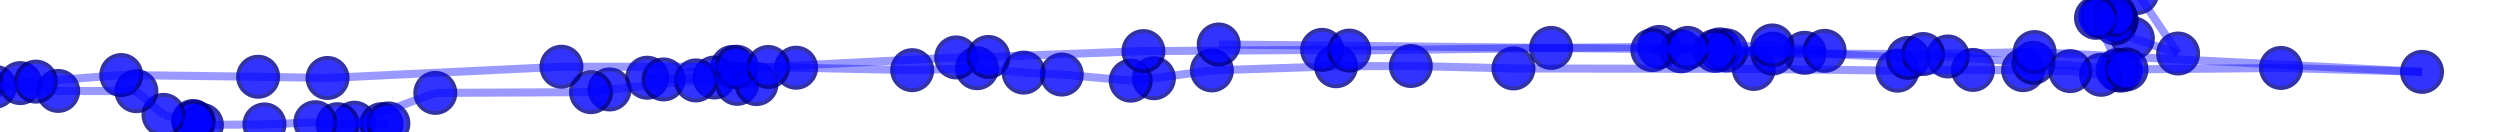
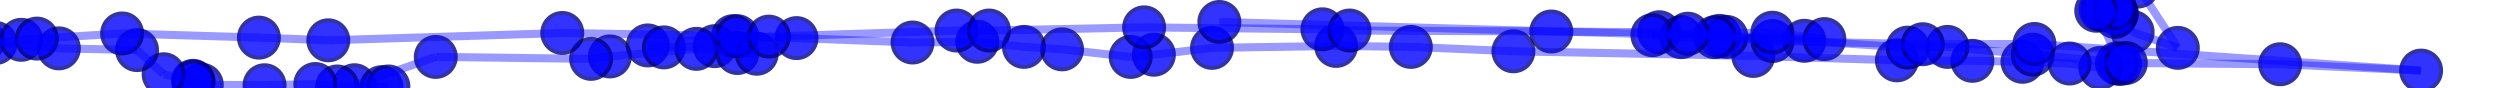
- <svg xmlns="http://www.w3.org/2000/svg" viewBox="-5.114 -0.268 10.228 0.537">
-   <circle cx="2.843" cy="-0.364" r="0.082" fill="blue" stroke="darkblue" stroke-width="0.016" opacity="0.8">
-     </circle>
-   <circle cx="3.287" cy="-0.378" r="0.082" fill="blue" stroke="darkblue" stroke-width="0.016" opacity="0.8">
-     </circle>
-   <circle cx="3.503" cy="-0.325" r="0.082" fill="blue" stroke="darkblue" stroke-width="0.016" opacity="0.8">
-     </circle>
-   <circle cx="3.630" cy="-0.297" r="0.082" fill="blue" stroke="darkblue" stroke-width="0.016" opacity="0.8">
-     </circle>
-   <circle cx="3.797" cy="-0.049" r="0.082" fill="blue" stroke="darkblue" stroke-width="0.016" opacity="0.8">
-     </circle>
-   <circle cx="3.612" cy="-0.111" r="0.082" fill="blue" stroke="darkblue" stroke-width="0.016" opacity="0.8">
-     </circle>
-   <circle cx="3.479" cy="-0.200" r="0.082" fill="blue" stroke="darkblue" stroke-width="0.016" opacity="0.8">
-     </circle>
-   <circle cx="3.488" cy="-0.201" r="0.082" fill="blue" stroke="darkblue" stroke-width="0.016" opacity="0.8">
-     </circle>
-   <circle cx="3.542" cy="-0.189" r="0.082" fill="blue" stroke="darkblue" stroke-width="0.016" opacity="0.8">
-     </circle>
-   <circle cx="3.546" cy="-0.185" r="0.082" fill="blue" stroke="darkblue" stroke-width="0.016" opacity="0.8">
-     </circle>
-   <circle cx="3.539" cy="-0.172" r="0.082" fill="blue" stroke="darkblue" stroke-width="0.016" opacity="0.8">
-     </circle>
-   <circle cx="3.538" cy="-0.206" r="0.082" fill="blue" stroke="darkblue" stroke-width="0.016" opacity="0.8">
-     </circle>
-   <circle cx="3.461" cy="-0.195" r="0.082" fill="blue" stroke="darkblue" stroke-width="0.016" opacity="0.8">
-     </circle>
-   <circle cx="3.563" cy="0.021" r="0.082" fill="blue" stroke="darkblue" stroke-width="0.016" opacity="0.8">
-     </circle>
-   <circle cx="3.550" cy="0.018" r="0.082" fill="blue" stroke="darkblue" stroke-width="0.016" opacity="0.8">
-     </circle>
-   <circle cx="3.482" cy="0.038" r="0.082" fill="blue" stroke="darkblue" stroke-width="0.016" opacity="0.8">
-     </circle>
-   <circle cx="3.356" cy="0.023" r="0.082" fill="blue" stroke="darkblue" stroke-width="0.016" opacity="0.8">
-     </circle>
-   <circle cx="3.163" cy="0.019" r="0.082" fill="blue" stroke="darkblue" stroke-width="0.016" opacity="0.8">
-     </circle>
-   <circle cx="2.958" cy="0.018" r="0.082" fill="blue" stroke="darkblue" stroke-width="0.016" opacity="0.8">
-     </circle>
-   <circle cx="2.649" cy="0.021" r="0.082" fill="blue" stroke="darkblue" stroke-width="0.016" opacity="0.8">
-     </circle>
-   <circle cx="2.061" cy="0.014" r="0.082" fill="blue" stroke="darkblue" stroke-width="0.016" opacity="0.8">
-     </circle>
-   <circle cx="1.078" cy="0.012" r="0.082" fill="blue" stroke="darkblue" stroke-width="0.016" opacity="0.8">
-     </circle>
-   <circle cx="0.658" cy="0.002" r="0.082" fill="blue" stroke="darkblue" stroke-width="0.016" opacity="0.8">
-     </circle>
-   <circle cx="0.352" cy="0.003" r="0.082" fill="blue" stroke="darkblue" stroke-width="0.016" opacity="0.8">
-     </circle>
-   <circle cx="-0.156" cy="0.020" r="0.082" fill="blue" stroke="darkblue" stroke-width="0.016" opacity="0.8">
-     </circle>
-   <circle cx="-0.393" cy="0.052" r="0.082" fill="blue" stroke="darkblue" stroke-width="0.016" opacity="0.8">
-     </circle>
-   <circle cx="-0.488" cy="0.062" r="0.082" fill="blue" stroke="darkblue" stroke-width="0.016" opacity="0.8">
-     </circle>
-   <circle cx="-0.770" cy="0.037" r="0.082" fill="blue" stroke="darkblue" stroke-width="0.016" opacity="0.8">
-     </circle>
-   <circle cx="-0.926" cy="0.029" r="0.082" fill="blue" stroke="darkblue" stroke-width="0.016" opacity="0.8">
-     </circle>
-   <circle cx="-1.117" cy="0.011" r="0.082" fill="blue" stroke="darkblue" stroke-width="0.016" opacity="0.8">
-     </circle>
-   <circle cx="-1.382" cy="0.019" r="0.082" fill="blue" stroke="darkblue" stroke-width="0.016" opacity="0.8">
-     </circle>
-   <circle cx="-1.857" cy="0.009" r="0.082" fill="blue" stroke="darkblue" stroke-width="0.016" opacity="0.8">
-     </circle>
-   <circle cx="-2.118" cy="0.006" r="0.082" fill="blue" stroke="darkblue" stroke-width="0.016" opacity="0.8">
-     </circle>
-   <circle cx="-2.466" cy="0.050" r="0.082" fill="blue" stroke="darkblue" stroke-width="0.016" opacity="0.8">
-     </circle>
-   <circle cx="-2.399" cy="0.057" r="0.082" fill="blue" stroke="darkblue" stroke-width="0.016" opacity="0.8">
-     </circle>
-   <circle cx="-2.191" cy="0.049" r="0.082" fill="blue" stroke="darkblue" stroke-width="0.016" opacity="0.8">
-     </circle>
-   <circle cx="-2.098" cy="0.075" r="0.082" fill="blue" stroke="darkblue" stroke-width="0.016" opacity="0.8">
-     </circle>
-   <circle cx="-2.019" cy="0.076" r="0.082" fill="blue" stroke="darkblue" stroke-width="0.016" opacity="0.8">
-     </circle>
-   <circle cx="-2.267" cy="0.061" r="0.082" fill="blue" stroke="darkblue" stroke-width="0.016" opacity="0.8">
-     </circle>
-   <circle cx="-2.620" cy="0.098" r="0.082" fill="blue" stroke="darkblue" stroke-width="0.016" opacity="0.8">
-     </circle>
-   <circle cx="-2.696" cy="0.109" r="0.082" fill="blue" stroke="darkblue" stroke-width="0.016" opacity="0.8">
-     </circle>
-   <circle cx="-3.333" cy="0.112" r="0.082" fill="blue" stroke="darkblue" stroke-width="0.016" opacity="0.8">
-     </circle>
-   <circle cx="-3.664" cy="0.234" r="0.082" fill="blue" stroke="darkblue" stroke-width="0.016" opacity="0.8">
-     </circle>
-   <circle cx="-3.553" cy="0.240" r="0.082" fill="blue" stroke="darkblue" stroke-width="0.016" opacity="0.8">
-     </circle>
-   <circle cx="-3.525" cy="0.237" r="0.082" fill="blue" stroke="darkblue" stroke-width="0.016" opacity="0.8">
-     </circle>
-   <circle cx="-3.733" cy="0.240" r="0.082" fill="blue" stroke="darkblue" stroke-width="0.016" opacity="0.8">
-     </circle>
-   <circle cx="-3.824" cy="0.232" r="0.082" fill="blue" stroke="darkblue" stroke-width="0.016" opacity="0.8">
-     </circle>
-   <circle cx="-4.032" cy="0.241" r="0.082" fill="blue" stroke="darkblue" stroke-width="0.016" opacity="0.8">
-     </circle>
-   <circle cx="-4.288" cy="0.243" r="0.082" fill="blue" stroke="darkblue" stroke-width="0.016" opacity="0.8">
-     </circle>
-   <circle cx="-4.324" cy="0.227" r="0.082" fill="blue" stroke="darkblue" stroke-width="0.016" opacity="0.8">
-     </circle>
-   <circle cx="-4.321" cy="0.231" r="0.082" fill="blue" stroke="darkblue" stroke-width="0.016" opacity="0.8">
-     </circle>
-   <circle cx="-4.445" cy="0.202" r="0.082" fill="blue" stroke="darkblue" stroke-width="0.016" opacity="0.8">
-     </circle>
-   <circle cx="-4.556" cy="0.105" r="0.082" fill="blue" stroke="darkblue" stroke-width="0.016" opacity="0.8">
-     </circle>
-   <circle cx="-4.876" cy="0.104" r="0.082" fill="blue" stroke="darkblue" stroke-width="0.016" opacity="0.8">
-     </circle>
-   <circle cx="-5.186" cy="0.078" r="0.082" fill="blue" stroke="darkblue" stroke-width="0.016" opacity="0.8">
-     </circle>
-   <circle cx="-5.135" cy="0.087" r="0.082" fill="blue" stroke="darkblue" stroke-width="0.016" opacity="0.8">
-     </circle>
-   <circle cx="-5.031" cy="0.072" r="0.082" fill="blue" stroke="darkblue" stroke-width="0.016" opacity="0.8">
-     </circle>
-   <circle cx="-4.967" cy="0.066" r="0.082" fill="blue" stroke="darkblue" stroke-width="0.016" opacity="0.8">
-     </circle>
-   <circle cx="-4.618" cy="0.039" r="0.082" fill="blue" stroke="darkblue" stroke-width="0.016" opacity="0.8">
-     </circle>
-   <circle cx="-4.058" cy="0.046" r="0.082" fill="blue" stroke="darkblue" stroke-width="0.016" opacity="0.8">
-     </circle>
-   <circle cx="-3.774" cy="0.051" r="0.082" fill="blue" stroke="darkblue" stroke-width="0.016" opacity="0.8">
-     </circle>
-   <circle cx="-2.817" cy="0.005" r="0.082" fill="blue" stroke="darkblue" stroke-width="0.016" opacity="0.8">
-     </circle>
-   <circle cx="-2.100" cy="0.005" r="0.082" fill="blue" stroke="darkblue" stroke-width="0.016" opacity="0.8">
-     </circle>
-   <circle cx="-1.971" cy="0.006" r="0.082" fill="blue" stroke="darkblue" stroke-width="0.016" opacity="0.8">
-     </circle>
-   <circle cx="-1.202" cy="-0.033" r="0.082" fill="blue" stroke="darkblue" stroke-width="0.016" opacity="0.8">
-     </circle>
-   <circle cx="-1.070" cy="-0.035" r="0.082" fill="blue" stroke="darkblue" stroke-width="0.016" opacity="0.8">
-     </circle>
-   <circle cx="-0.436" cy="-0.059" r="0.082" fill="blue" stroke="darkblue" stroke-width="0.016" opacity="0.8">
-     </circle>
-   <circle cx="0.295" cy="-0.064" r="0.082" fill="blue" stroke="darkblue" stroke-width="0.016" opacity="0.8">
-     </circle>
-   <circle cx="0.406" cy="-0.061" r="0.082" fill="blue" stroke="darkblue" stroke-width="0.016" opacity="0.8">
-     </circle>
-   <circle cx="1.232" cy="-0.072" r="0.082" fill="blue" stroke="darkblue" stroke-width="0.016" opacity="0.8">
-     </circle>
-   <circle cx="1.674" cy="-0.076" r="0.082" fill="blue" stroke="darkblue" stroke-width="0.016" opacity="0.8">
-     </circle>
-   <circle cx="1.922" cy="-0.066" r="0.082" fill="blue" stroke="darkblue" stroke-width="0.016" opacity="0.8">
-     </circle>
-   <circle cx="1.949" cy="-0.062" r="0.082" fill="blue" stroke="darkblue" stroke-width="0.016" opacity="0.8">
-     </circle>
-   <circle cx="2.269" cy="-0.052" r="0.082" fill="blue" stroke="darkblue" stroke-width="0.016" opacity="0.8">
-     </circle>
-   <circle cx="2.692" cy="-0.031" r="0.082" fill="blue" stroke="darkblue" stroke-width="0.016" opacity="0.8">
-     </circle>
-   <circle cx="2.855" cy="-0.037" r="0.082" fill="blue" stroke="darkblue" stroke-width="0.016" opacity="0.8">
-     </circle>
-   <circle cx="3.205" cy="-0.011" r="0.082" fill="blue" stroke="darkblue" stroke-width="0.016" opacity="0.8">
-     </circle>
-   <circle cx="3.586" cy="0.016" r="0.082" fill="blue" stroke="darkblue" stroke-width="0.016" opacity="0.8">
-     </circle>
-   <circle cx="4.218" cy="0.010" r="0.082" fill="blue" stroke="darkblue" stroke-width="0.016" opacity="0.8">
-     </circle>
-   <circle cx="4.795" cy="0.026" r="0.082" fill="blue" stroke="darkblue" stroke-width="0.016" opacity="0.8">
-     </circle>
-   <circle cx="3.210" cy="-0.055" r="0.082" fill="blue" stroke="darkblue" stroke-width="0.016" opacity="0.8">
-     </circle>
-   <circle cx="2.754" cy="-0.047" r="0.082" fill="blue" stroke="darkblue" stroke-width="0.016" opacity="0.8">
-     </circle>
-   <circle cx="2.138" cy="-0.049" r="0.082" fill="blue" stroke="darkblue" stroke-width="0.016" opacity="0.8">
-     </circle>
-   <circle cx="1.903" cy="-0.060" r="0.082" fill="blue" stroke="darkblue" stroke-width="0.016" opacity="0.8">
-     </circle>
-   <circle cx="1.764" cy="-0.058" r="0.082" fill="blue" stroke="darkblue" stroke-width="0.016" opacity="0.8">
-     </circle>
-   <circle cx="1.646" cy="-0.063" r="0.082" fill="blue" stroke="darkblue" stroke-width="0.016" opacity="0.8">
-     </circle>
-   <circle cx="1.791" cy="-0.072" r="0.082" fill="blue" stroke="darkblue" stroke-width="0.016" opacity="0.8">
-     </circle>
-   <circle cx="2.137" cy="-0.082" r="0.082" fill="blue" stroke="darkblue" stroke-width="0.016" opacity="0.8">
-     </circle>
-   <circle cx="2.351" cy="-0.060" r="0.082" fill="blue" stroke="darkblue" stroke-width="0.016" opacity="0.8">
-     </circle>
-   <circle cx="-0.128" cy="-0.086" r="0.082" fill="blue" stroke="darkblue" stroke-width="0.016" opacity="0.8">
-     </circle>
-   <line x1="2.843" y1="-0.364" x2="3.287" y2="-0.378" stroke="blue" stroke-width="0.033" opacity="0.4" />
-   <line x1="3.287" y1="-0.378" x2="3.503" y2="-0.325" stroke="blue" stroke-width="0.033" opacity="0.4" />
-   <line x1="3.503" y1="-0.325" x2="3.630" y2="-0.297" stroke="blue" stroke-width="0.033" opacity="0.4" />
-   <line x1="3.630" y1="-0.297" x2="3.797" y2="-0.049" stroke="blue" stroke-width="0.033" opacity="0.4" />
-   <line x1="3.797" y1="-0.049" x2="3.612" y2="-0.111" stroke="blue" stroke-width="0.033" opacity="0.4" />
-   <line x1="3.612" y1="-0.111" x2="3.479" y2="-0.200" stroke="blue" stroke-width="0.033" opacity="0.4" />
-   <line x1="3.479" y1="-0.200" x2="3.488" y2="-0.201" stroke="blue" stroke-width="0.033" opacity="0.4" />
-   <line x1="3.488" y1="-0.201" x2="3.542" y2="-0.189" stroke="blue" stroke-width="0.033" opacity="0.4" />
-   <line x1="3.542" y1="-0.189" x2="3.546" y2="-0.185" stroke="blue" stroke-width="0.033" opacity="0.4" />
-   <line x1="3.546" y1="-0.185" x2="3.539" y2="-0.172" stroke="blue" stroke-width="0.033" opacity="0.4" />
-   <line x1="3.539" y1="-0.172" x2="3.538" y2="-0.206" stroke="blue" stroke-width="0.033" opacity="0.4" />
-   <line x1="3.538" y1="-0.206" x2="3.461" y2="-0.195" stroke="blue" stroke-width="0.033" opacity="0.4" />
-   <line x1="3.461" y1="-0.195" x2="3.563" y2="0.021" stroke="blue" stroke-width="0.033" opacity="0.4" />
-   <line x1="3.563" y1="0.021" x2="3.550" y2="0.018" stroke="blue" stroke-width="0.033" opacity="0.4" />
-   <line x1="3.550" y1="0.018" x2="3.482" y2="0.038" stroke="blue" stroke-width="0.033" opacity="0.4" />
-   <line x1="3.482" y1="0.038" x2="3.356" y2="0.023" stroke="blue" stroke-width="0.033" opacity="0.4" />
-   <line x1="3.356" y1="0.023" x2="3.163" y2="0.019" stroke="blue" stroke-width="0.033" opacity="0.4" />
-   <line x1="3.163" y1="0.019" x2="2.958" y2="0.018" stroke="blue" stroke-width="0.033" opacity="0.4" />
-   <line x1="2.958" y1="0.018" x2="2.649" y2="0.021" stroke="blue" stroke-width="0.033" opacity="0.4" />
-   <line x1="2.649" y1="0.021" x2="2.061" y2="0.014" stroke="blue" stroke-width="0.033" opacity="0.4" />
-   <line x1="2.061" y1="0.014" x2="1.078" y2="0.012" stroke="blue" stroke-width="0.033" opacity="0.4" />
-   <line x1="1.078" y1="0.012" x2="0.658" y2="0.002" stroke="blue" stroke-width="0.033" opacity="0.4" />
-   <line x1="0.658" y1="0.002" x2="0.352" y2="0.003" stroke="blue" stroke-width="0.033" opacity="0.4" />
-   <line x1="0.352" y1="0.003" x2="-0.156" y2="0.020" stroke="blue" stroke-width="0.033" opacity="0.4" />
-   <line x1="-0.156" y1="0.020" x2="-0.393" y2="0.052" stroke="blue" stroke-width="0.033" opacity="0.4" />
-   <line x1="-0.393" y1="0.052" x2="-0.488" y2="0.062" stroke="blue" stroke-width="0.033" opacity="0.4" />
-   <line x1="-0.488" y1="0.062" x2="-0.770" y2="0.037" stroke="blue" stroke-width="0.033" opacity="0.4" />
-   <line x1="-0.770" y1="0.037" x2="-0.926" y2="0.029" stroke="blue" stroke-width="0.033" opacity="0.4" />
-   <line x1="-0.926" y1="0.029" x2="-1.117" y2="0.011" stroke="blue" stroke-width="0.033" opacity="0.4" />
-   <line x1="-1.117" y1="0.011" x2="-1.382" y2="0.019" stroke="blue" stroke-width="0.033" opacity="0.4" />
-   <line x1="-1.382" y1="0.019" x2="-1.857" y2="0.009" stroke="blue" stroke-width="0.033" opacity="0.4" />
-   <line x1="-1.857" y1="0.009" x2="-2.118" y2="0.006" stroke="blue" stroke-width="0.033" opacity="0.4" />
-   <line x1="-2.118" y1="0.006" x2="-2.466" y2="0.050" stroke="blue" stroke-width="0.033" opacity="0.4" />
-   <line x1="-2.466" y1="0.050" x2="-2.399" y2="0.057" stroke="blue" stroke-width="0.033" opacity="0.4" />
-   <line x1="-2.399" y1="0.057" x2="-2.191" y2="0.049" stroke="blue" stroke-width="0.033" opacity="0.4" />
-   <line x1="-2.191" y1="0.049" x2="-2.098" y2="0.075" stroke="blue" stroke-width="0.033" opacity="0.4" />
-   <line x1="-2.098" y1="0.075" x2="-2.019" y2="0.076" stroke="blue" stroke-width="0.033" opacity="0.4" />
-   <line x1="-2.019" y1="0.076" x2="-2.267" y2="0.061" stroke="blue" stroke-width="0.033" opacity="0.4" />
-   <line x1="-2.267" y1="0.061" x2="-2.620" y2="0.098" stroke="blue" stroke-width="0.033" opacity="0.4" />
-   <line x1="-2.620" y1="0.098" x2="-2.696" y2="0.109" stroke="blue" stroke-width="0.033" opacity="0.4" />
-   <line x1="-2.696" y1="0.109" x2="-3.333" y2="0.112" stroke="blue" stroke-width="0.033" opacity="0.4" />
-   <line x1="-3.333" y1="0.112" x2="-3.664" y2="0.234" stroke="blue" stroke-width="0.033" opacity="0.4" />
-   <line x1="-3.664" y1="0.234" x2="-3.553" y2="0.240" stroke="blue" stroke-width="0.033" opacity="0.4" />
-   <line x1="-3.553" y1="0.240" x2="-3.525" y2="0.237" stroke="blue" stroke-width="0.033" opacity="0.4" />
-   <line x1="-3.525" y1="0.237" x2="-3.733" y2="0.240" stroke="blue" stroke-width="0.033" opacity="0.4" />
-   <line x1="-3.733" y1="0.240" x2="-3.824" y2="0.232" stroke="blue" stroke-width="0.033" opacity="0.4" />
-   <line x1="-3.824" y1="0.232" x2="-4.032" y2="0.241" stroke="blue" stroke-width="0.033" opacity="0.4" />
-   <line x1="-4.032" y1="0.241" x2="-4.288" y2="0.243" stroke="blue" stroke-width="0.033" opacity="0.4" />
-   <line x1="-4.288" y1="0.243" x2="-4.324" y2="0.227" stroke="blue" stroke-width="0.033" opacity="0.4" />
-   <line x1="-4.324" y1="0.227" x2="-4.321" y2="0.231" stroke="blue" stroke-width="0.033" opacity="0.4" />
-   <line x1="-4.321" y1="0.231" x2="-4.445" y2="0.202" stroke="blue" stroke-width="0.033" opacity="0.4" />
-   <line x1="-4.445" y1="0.202" x2="-4.556" y2="0.105" stroke="blue" stroke-width="0.033" opacity="0.4" />
-   <line x1="-4.556" y1="0.105" x2="-4.876" y2="0.104" stroke="blue" stroke-width="0.033" opacity="0.4" />
-   <line x1="-4.876" y1="0.104" x2="-5.186" y2="0.078" stroke="blue" stroke-width="0.033" opacity="0.4" />
-   <line x1="-5.186" y1="0.078" x2="-5.135" y2="0.087" stroke="blue" stroke-width="0.033" opacity="0.4" />
-   <line x1="-5.135" y1="0.087" x2="-5.031" y2="0.072" stroke="blue" stroke-width="0.033" opacity="0.4" />
-   <line x1="-5.031" y1="0.072" x2="-4.967" y2="0.066" stroke="blue" stroke-width="0.033" opacity="0.4" />
-   <line x1="-4.967" y1="0.066" x2="-4.618" y2="0.039" stroke="blue" stroke-width="0.033" opacity="0.4" />
-   <line x1="-4.618" y1="0.039" x2="-4.058" y2="0.046" stroke="blue" stroke-width="0.033" opacity="0.4" />
-   <line x1="-4.058" y1="0.046" x2="-3.774" y2="0.051" stroke="blue" stroke-width="0.033" opacity="0.4" />
-   <line x1="-3.774" y1="0.051" x2="-2.817" y2="0.005" stroke="blue" stroke-width="0.033" opacity="0.4" />
-   <line x1="-2.817" y1="0.005" x2="-2.100" y2="0.005" stroke="blue" stroke-width="0.033" opacity="0.4" />
-   <line x1="-2.100" y1="0.005" x2="-1.971" y2="0.006" stroke="blue" stroke-width="0.033" opacity="0.4" />
-   <line x1="-1.971" y1="0.006" x2="-1.202" y2="-0.033" stroke="blue" stroke-width="0.033" opacity="0.4" />
-   <line x1="-1.202" y1="-0.033" x2="-1.070" y2="-0.035" stroke="blue" stroke-width="0.033" opacity="0.4" />
-   <line x1="-1.070" y1="-0.035" x2="-0.436" y2="-0.059" stroke="blue" stroke-width="0.033" opacity="0.4" />
-   <line x1="-0.436" y1="-0.059" x2="0.295" y2="-0.064" stroke="blue" stroke-width="0.033" opacity="0.4" />
-   <line x1="0.295" y1="-0.064" x2="0.406" y2="-0.061" stroke="blue" stroke-width="0.033" opacity="0.4" />
-   <line x1="0.406" y1="-0.061" x2="1.232" y2="-0.072" stroke="blue" stroke-width="0.033" opacity="0.4" />
-   <line x1="1.232" y1="-0.072" x2="1.674" y2="-0.076" stroke="blue" stroke-width="0.033" opacity="0.4" />
-   <line x1="1.674" y1="-0.076" x2="1.922" y2="-0.066" stroke="blue" stroke-width="0.033" opacity="0.4" />
-   <line x1="1.922" y1="-0.066" x2="1.949" y2="-0.062" stroke="blue" stroke-width="0.033" opacity="0.4" />
-   <line x1="1.949" y1="-0.062" x2="2.269" y2="-0.052" stroke="blue" stroke-width="0.033" opacity="0.4" />
-   <line x1="2.269" y1="-0.052" x2="2.692" y2="-0.031" stroke="blue" stroke-width="0.033" opacity="0.4" />
-   <line x1="2.692" y1="-0.031" x2="2.855" y2="-0.037" stroke="blue" stroke-width="0.033" opacity="0.4" />
-   <line x1="2.855" y1="-0.037" x2="3.205" y2="-0.011" stroke="blue" stroke-width="0.033" opacity="0.4" />
-   <line x1="3.205" y1="-0.011" x2="3.586" y2="0.016" stroke="blue" stroke-width="0.033" opacity="0.4" />
-   <line x1="3.586" y1="0.016" x2="4.218" y2="0.010" stroke="blue" stroke-width="0.033" opacity="0.4" />
-   <line x1="4.218" y1="0.010" x2="4.795" y2="0.026" stroke="blue" stroke-width="0.033" opacity="0.4" />
-   <line x1="4.795" y1="0.026" x2="3.210" y2="-0.055" stroke="blue" stroke-width="0.033" opacity="0.4" />
-   <line x1="3.210" y1="-0.055" x2="2.754" y2="-0.047" stroke="blue" stroke-width="0.033" opacity="0.4" />
-   <line x1="2.754" y1="-0.047" x2="2.138" y2="-0.049" stroke="blue" stroke-width="0.033" opacity="0.4" />
-   <line x1="2.138" y1="-0.049" x2="1.903" y2="-0.060" stroke="blue" stroke-width="0.033" opacity="0.4" />
-   <line x1="1.903" y1="-0.060" x2="1.764" y2="-0.058" stroke="blue" stroke-width="0.033" opacity="0.4" />
-   <line x1="1.764" y1="-0.058" x2="1.646" y2="-0.063" stroke="blue" stroke-width="0.033" opacity="0.4" />
-   <line x1="1.646" y1="-0.063" x2="1.791" y2="-0.072" stroke="blue" stroke-width="0.033" opacity="0.4" />
-   <line x1="1.791" y1="-0.072" x2="2.137" y2="-0.082" stroke="blue" stroke-width="0.033" opacity="0.4" />
-   <line x1="2.137" y1="-0.082" x2="2.351" y2="-0.060" stroke="blue" stroke-width="0.033" opacity="0.4" />
-   <line x1="2.351" y1="-0.060" x2="-0.128" y2="-0.086" stroke="blue" stroke-width="0.033" opacity="0.4" />
+ <svg xmlns="http://www.w3.org/2000/svg" viewBox="-5.118 -0.179 10.235 0.358">
+   <circle cx="2.849" cy="-0.315" r="0.082" fill="blue" stroke="darkblue" stroke-width="0.016" opacity="0.8">
+     </circle>
+   <circle cx="3.293" cy="-0.320" r="0.082" fill="blue" stroke="darkblue" stroke-width="0.016" opacity="0.8">
+     </circle>
+   <circle cx="3.508" cy="-0.264" r="0.082" fill="blue" stroke="darkblue" stroke-width="0.016" opacity="0.8">
+     </circle>
+   <circle cx="3.634" cy="-0.234" r="0.082" fill="blue" stroke="darkblue" stroke-width="0.016" opacity="0.8">
+     </circle>
+   <circle cx="3.798" cy="0.017" r="0.082" fill="blue" stroke="darkblue" stroke-width="0.016" opacity="0.8">
+     </circle>
+   <circle cx="3.613" cy="-0.048" r="0.082" fill="blue" stroke="darkblue" stroke-width="0.016" opacity="0.8">
+     </circle>
+   <circle cx="3.482" cy="-0.139" r="0.082" fill="blue" stroke="darkblue" stroke-width="0.016" opacity="0.8">
+     </circle>
+   <circle cx="3.491" cy="-0.140" r="0.082" fill="blue" stroke="darkblue" stroke-width="0.016" opacity="0.8">
+     </circle>
+   <circle cx="3.545" cy="-0.127" r="0.082" fill="blue" stroke="darkblue" stroke-width="0.016" opacity="0.8">
+     </circle>
+   <circle cx="3.549" cy="-0.123" r="0.082" fill="blue" stroke="darkblue" stroke-width="0.016" opacity="0.8">
+     </circle>
+   <circle cx="3.541" cy="-0.110" r="0.082" fill="blue" stroke="darkblue" stroke-width="0.016" opacity="0.8">
+     </circle>
+   <circle cx="3.541" cy="-0.145" r="0.082" fill="blue" stroke="darkblue" stroke-width="0.016" opacity="0.8">
+     </circle>
+   <circle cx="3.464" cy="-0.135" r="0.082" fill="blue" stroke="darkblue" stroke-width="0.016" opacity="0.8">
+     </circle>
+   <circle cx="3.562" cy="0.083" r="0.082" fill="blue" stroke="darkblue" stroke-width="0.016" opacity="0.8">
+     </circle>
+   <circle cx="3.549" cy="0.080" r="0.082" fill="blue" stroke="darkblue" stroke-width="0.016" opacity="0.8">
+     </circle>
+   <circle cx="3.481" cy="0.099" r="0.082" fill="blue" stroke="darkblue" stroke-width="0.016" opacity="0.8">
+     </circle>
+   <circle cx="3.355" cy="0.081" r="0.082" fill="blue" stroke="darkblue" stroke-width="0.016" opacity="0.8">
+     </circle>
+   <circle cx="3.162" cy="0.074" r="0.082" fill="blue" stroke="darkblue" stroke-width="0.016" opacity="0.8">
+     </circle>
+   <circle cx="2.957" cy="0.070" r="0.082" fill="blue" stroke="darkblue" stroke-width="0.016" opacity="0.8">
+     </circle>
+   <circle cx="2.648" cy="0.068" r="0.082" fill="blue" stroke="darkblue" stroke-width="0.016" opacity="0.8">
+     </circle>
+   <circle cx="2.060" cy="0.050" r="0.082" fill="blue" stroke="darkblue" stroke-width="0.016" opacity="0.8">
+     </circle>
+   <circle cx="1.078" cy="0.031" r="0.082" fill="blue" stroke="darkblue" stroke-width="0.016" opacity="0.8">
+     </circle>
+   <circle cx="0.658" cy="0.013" r="0.082" fill="blue" stroke="darkblue" stroke-width="0.016" opacity="0.8">
+     </circle>
+   <circle cx="0.352" cy="0.009" r="0.082" fill="blue" stroke="darkblue" stroke-width="0.016" opacity="0.8">
+     </circle>
+   <circle cx="-0.156" cy="0.017" r="0.082" fill="blue" stroke="darkblue" stroke-width="0.016" opacity="0.8">
+     </circle>
+   <circle cx="-0.394" cy="0.045" r="0.082" fill="blue" stroke="darkblue" stroke-width="0.016" opacity="0.8">
+     </circle>
+   <circle cx="-0.489" cy="0.054" r="0.082" fill="blue" stroke="darkblue" stroke-width="0.016" opacity="0.8">
+     </circle>
+   <circle cx="-0.770" cy="0.023" r="0.082" fill="blue" stroke="darkblue" stroke-width="0.016" opacity="0.8">
+     </circle>
+   <circle cx="-0.926" cy="0.013" r="0.082" fill="blue" stroke="darkblue" stroke-width="0.016" opacity="0.8">
+     </circle>
+   <circle cx="-1.117" cy="-0.008" r="0.082" fill="blue" stroke="darkblue" stroke-width="0.016" opacity="0.8">
+     </circle>
+   <circle cx="-1.382" cy="-0.005" r="0.082" fill="blue" stroke="darkblue" stroke-width="0.016" opacity="0.8">
+     </circle>
+   <circle cx="-1.857" cy="-0.023" r="0.082" fill="blue" stroke="darkblue" stroke-width="0.016" opacity="0.8">
+     </circle>
+   <circle cx="-2.117" cy="-0.031" r="0.082" fill="blue" stroke="darkblue" stroke-width="0.016" opacity="0.8">
+     </circle>
+   <circle cx="-2.466" cy="0.007" r="0.082" fill="blue" stroke="darkblue" stroke-width="0.016" opacity="0.8">
+     </circle>
+   <circle cx="-2.400" cy="0.015" r="0.082" fill="blue" stroke="darkblue" stroke-width="0.016" opacity="0.8">
+     </circle>
+   <circle cx="-2.192" cy="0.010" r="0.082" fill="blue" stroke="darkblue" stroke-width="0.016" opacity="0.8">
+     </circle>
+   <circle cx="-2.099" cy="0.038" r="0.082" fill="blue" stroke="darkblue" stroke-width="0.016" opacity="0.8">
+     </circle>
+   <circle cx="-2.020" cy="0.041" r="0.082" fill="blue" stroke="darkblue" stroke-width="0.016" opacity="0.8">
+     </circle>
+   <circle cx="-2.267" cy="0.021" r="0.082" fill="blue" stroke="darkblue" stroke-width="0.016" opacity="0.8">
+     </circle>
+   <circle cx="-2.621" cy="0.052" r="0.082" fill="blue" stroke="darkblue" stroke-width="0.016" opacity="0.8">
+     </circle>
+   <circle cx="-2.698" cy="0.062" r="0.082" fill="blue" stroke="darkblue" stroke-width="0.016" opacity="0.8">
+     </circle>
+   <circle cx="-3.334" cy="0.054" r="0.082" fill="blue" stroke="darkblue" stroke-width="0.016" opacity="0.8">
+     </circle>
+   <circle cx="-3.667" cy="0.170" r="0.082" fill="blue" stroke="darkblue" stroke-width="0.016" opacity="0.8">
+     </circle>
+   <circle cx="-3.556" cy="0.178" r="0.082" fill="blue" stroke="darkblue" stroke-width="0.016" opacity="0.8">
+     </circle>
+   <circle cx="-3.528" cy="0.175" r="0.082" fill="blue" stroke="darkblue" stroke-width="0.016" opacity="0.8">
+     </circle>
+   <circle cx="-3.737" cy="0.175" r="0.082" fill="blue" stroke="darkblue" stroke-width="0.016" opacity="0.8">
+     </circle>
+   <circle cx="-3.827" cy="0.165" r="0.082" fill="blue" stroke="darkblue" stroke-width="0.016" opacity="0.8">
+     </circle>
+   <circle cx="-4.035" cy="0.170" r="0.082" fill="blue" stroke="darkblue" stroke-width="0.016" opacity="0.8">
+     </circle>
+   <circle cx="-4.292" cy="0.168" r="0.082" fill="blue" stroke="darkblue" stroke-width="0.016" opacity="0.8">
+     </circle>
+   <circle cx="-4.328" cy="0.152" r="0.082" fill="blue" stroke="darkblue" stroke-width="0.016" opacity="0.8">
+     </circle>
+   <circle cx="-4.325" cy="0.155" r="0.082" fill="blue" stroke="darkblue" stroke-width="0.016" opacity="0.8">
+     </circle>
+   <circle cx="-4.448" cy="0.125" r="0.082" fill="blue" stroke="darkblue" stroke-width="0.016" opacity="0.8">
+     </circle>
+   <circle cx="-4.557" cy="0.026" r="0.082" fill="blue" stroke="darkblue" stroke-width="0.016" opacity="0.8">
+     </circle>
+   <circle cx="-4.877" cy="0.019" r="0.082" fill="blue" stroke="darkblue" stroke-width="0.016" opacity="0.8">
+     </circle>
+   <circle cx="-5.186" cy="-0.012" r="0.082" fill="blue" stroke="darkblue" stroke-width="0.016" opacity="0.8">
+     </circle>
+   <circle cx="-5.136" cy="-0.003" r="0.082" fill="blue" stroke="darkblue" stroke-width="0.016" opacity="0.8">
+     </circle>
+   <circle cx="-5.031" cy="-0.016" r="0.082" fill="blue" stroke="darkblue" stroke-width="0.016" opacity="0.8">
+     </circle>
+   <circle cx="-4.967" cy="-0.021" r="0.082" fill="blue" stroke="darkblue" stroke-width="0.016" opacity="0.8">
+     </circle>
+   <circle cx="-4.618" cy="-0.042" r="0.082" fill="blue" stroke="darkblue" stroke-width="0.016" opacity="0.8">
+     </circle>
+   <circle cx="-4.058" cy="-0.025" r="0.082" fill="blue" stroke="darkblue" stroke-width="0.016" opacity="0.8">
+     </circle>
+   <circle cx="-3.774" cy="-0.014" r="0.082" fill="blue" stroke="darkblue" stroke-width="0.016" opacity="0.8">
+     </circle>
+   <circle cx="-2.816" cy="-0.044" r="0.082" fill="blue" stroke="darkblue" stroke-width="0.016" opacity="0.8">
+     </circle>
+   <circle cx="-2.100" cy="-0.031" r="0.082" fill="blue" stroke="darkblue" stroke-width="0.016" opacity="0.8">
+     </circle>
+   <circle cx="-1.970" cy="-0.029" r="0.082" fill="blue" stroke="darkblue" stroke-width="0.016" opacity="0.8">
+     </circle>
+   <circle cx="-1.202" cy="-0.054" r="0.082" fill="blue" stroke="darkblue" stroke-width="0.016" opacity="0.8">
+     </circle>
+   <circle cx="-1.069" cy="-0.054" r="0.082" fill="blue" stroke="darkblue" stroke-width="0.016" opacity="0.8">
+     </circle>
+   <circle cx="-0.434" cy="-0.067" r="0.082" fill="blue" stroke="darkblue" stroke-width="0.016" opacity="0.8">
+     </circle>
+   <circle cx="0.296" cy="-0.059" r="0.082" fill="blue" stroke="darkblue" stroke-width="0.016" opacity="0.8">
+     </circle>
+   <circle cx="0.407" cy="-0.054" r="0.082" fill="blue" stroke="darkblue" stroke-width="0.016" opacity="0.8">
+     </circle>
+   <circle cx="1.233" cy="-0.050" r="0.082" fill="blue" stroke="darkblue" stroke-width="0.016" opacity="0.8">
+     </circle>
+   <circle cx="1.675" cy="-0.047" r="0.082" fill="blue" stroke="darkblue" stroke-width="0.016" opacity="0.8">
+     </circle>
+   <circle cx="1.922" cy="-0.032" r="0.082" fill="blue" stroke="darkblue" stroke-width="0.016" opacity="0.8">
+     </circle>
+   <circle cx="1.950" cy="-0.028" r="0.082" fill="blue" stroke="darkblue" stroke-width="0.016" opacity="0.8">
+     </circle>
+   <circle cx="2.269" cy="-0.012" r="0.082" fill="blue" stroke="darkblue" stroke-width="0.016" opacity="0.8">
+     </circle>
+   <circle cx="2.692" cy="0.016" r="0.082" fill="blue" stroke="darkblue" stroke-width="0.016" opacity="0.8">
+     </circle>
+   <circle cx="2.855" cy="0.013" r="0.082" fill="blue" stroke="darkblue" stroke-width="0.016" opacity="0.8">
+     </circle>
+   <circle cx="3.204" cy="0.045" r="0.082" fill="blue" stroke="darkblue" stroke-width="0.016" opacity="0.8">
+     </circle>
+   <circle cx="3.585" cy="0.079" r="0.082" fill="blue" stroke="darkblue" stroke-width="0.016" opacity="0.8">
+     </circle>
+   <circle cx="4.217" cy="0.084" r="0.082" fill="blue" stroke="darkblue" stroke-width="0.016" opacity="0.8">
+     </circle>
+   <circle cx="4.794" cy="0.110" r="0.082" fill="blue" stroke="darkblue" stroke-width="0.016" opacity="0.8">
+     </circle>
+   <circle cx="3.211" cy="0.001" r="0.082" fill="blue" stroke="darkblue" stroke-width="0.016" opacity="0.8">
+     </circle>
+   <circle cx="2.754" cy="0.002" r="0.082" fill="blue" stroke="darkblue" stroke-width="0.016" opacity="0.8">
+     </circle>
+   <circle cx="2.139" cy="-0.011" r="0.082" fill="blue" stroke="darkblue" stroke-width="0.016" opacity="0.8">
+     </circle>
+   <circle cx="1.903" cy="-0.027" r="0.082" fill="blue" stroke="darkblue" stroke-width="0.016" opacity="0.8">
+     </circle>
+   <circle cx="1.765" cy="-0.027" r="0.082" fill="blue" stroke="darkblue" stroke-width="0.016" opacity="0.8">
+     </circle>
+   <circle cx="1.647" cy="-0.035" r="0.082" fill="blue" stroke="darkblue" stroke-width="0.016" opacity="0.8">
+     </circle>
+   <circle cx="1.792" cy="-0.041" r="0.082" fill="blue" stroke="darkblue" stroke-width="0.016" opacity="0.8">
+     </circle>
+   <circle cx="2.138" cy="-0.045" r="0.082" fill="blue" stroke="darkblue" stroke-width="0.016" opacity="0.8">
+     </circle>
+   <circle cx="2.351" cy="-0.019" r="0.082" fill="blue" stroke="darkblue" stroke-width="0.016" opacity="0.8">
+     </circle>
+   <circle cx="-0.126" cy="-0.089" r="0.082" fill="blue" stroke="darkblue" stroke-width="0.016" opacity="0.8">
+     </circle>
+   <line x1="2.849" y1="-0.315" x2="3.293" y2="-0.320" stroke="blue" stroke-width="0.033" opacity="0.4" />
+   <line x1="3.293" y1="-0.320" x2="3.508" y2="-0.264" stroke="blue" stroke-width="0.033" opacity="0.4" />
+   <line x1="3.508" y1="-0.264" x2="3.634" y2="-0.234" stroke="blue" stroke-width="0.033" opacity="0.4" />
+   <line x1="3.634" y1="-0.234" x2="3.798" y2="0.017" stroke="blue" stroke-width="0.033" opacity="0.4" />
+   <line x1="3.798" y1="0.017" x2="3.613" y2="-0.048" stroke="blue" stroke-width="0.033" opacity="0.4" />
+   <line x1="3.613" y1="-0.048" x2="3.482" y2="-0.139" stroke="blue" stroke-width="0.033" opacity="0.4" />
+   <line x1="3.482" y1="-0.139" x2="3.491" y2="-0.140" stroke="blue" stroke-width="0.033" opacity="0.4" />
+   <line x1="3.491" y1="-0.140" x2="3.545" y2="-0.127" stroke="blue" stroke-width="0.033" opacity="0.4" />
+   <line x1="3.545" y1="-0.127" x2="3.549" y2="-0.123" stroke="blue" stroke-width="0.033" opacity="0.4" />
+   <line x1="3.549" y1="-0.123" x2="3.541" y2="-0.110" stroke="blue" stroke-width="0.033" opacity="0.4" />
+   <line x1="3.541" y1="-0.110" x2="3.541" y2="-0.145" stroke="blue" stroke-width="0.033" opacity="0.4" />
+   <line x1="3.541" y1="-0.145" x2="3.464" y2="-0.135" stroke="blue" stroke-width="0.033" opacity="0.4" />
+   <line x1="3.464" y1="-0.135" x2="3.562" y2="0.083" stroke="blue" stroke-width="0.033" opacity="0.4" />
+   <line x1="3.562" y1="0.083" x2="3.549" y2="0.080" stroke="blue" stroke-width="0.033" opacity="0.4" />
+   <line x1="3.549" y1="0.080" x2="3.481" y2="0.099" stroke="blue" stroke-width="0.033" opacity="0.4" />
+   <line x1="3.481" y1="0.099" x2="3.355" y2="0.081" stroke="blue" stroke-width="0.033" opacity="0.4" />
+   <line x1="3.355" y1="0.081" x2="3.162" y2="0.074" stroke="blue" stroke-width="0.033" opacity="0.4" />
+   <line x1="3.162" y1="0.074" x2="2.957" y2="0.070" stroke="blue" stroke-width="0.033" opacity="0.4" />
+   <line x1="2.957" y1="0.070" x2="2.648" y2="0.068" stroke="blue" stroke-width="0.033" opacity="0.4" />
+   <line x1="2.648" y1="0.068" x2="2.060" y2="0.050" stroke="blue" stroke-width="0.033" opacity="0.4" />
+   <line x1="2.060" y1="0.050" x2="1.078" y2="0.031" stroke="blue" stroke-width="0.033" opacity="0.4" />
+   <line x1="1.078" y1="0.031" x2="0.658" y2="0.013" stroke="blue" stroke-width="0.033" opacity="0.4" />
+   <line x1="0.658" y1="0.013" x2="0.352" y2="0.009" stroke="blue" stroke-width="0.033" opacity="0.4" />
+   <line x1="0.352" y1="0.009" x2="-0.156" y2="0.017" stroke="blue" stroke-width="0.033" opacity="0.4" />
+   <line x1="-0.156" y1="0.017" x2="-0.394" y2="0.045" stroke="blue" stroke-width="0.033" opacity="0.4" />
+   <line x1="-0.394" y1="0.045" x2="-0.489" y2="0.054" stroke="blue" stroke-width="0.033" opacity="0.4" />
+   <line x1="-0.489" y1="0.054" x2="-0.770" y2="0.023" stroke="blue" stroke-width="0.033" opacity="0.4" />
+   <line x1="-0.770" y1="0.023" x2="-0.926" y2="0.013" stroke="blue" stroke-width="0.033" opacity="0.4" />
+   <line x1="-0.926" y1="0.013" x2="-1.117" y2="-0.008" stroke="blue" stroke-width="0.033" opacity="0.4" />
+   <line x1="-1.117" y1="-0.008" x2="-1.382" y2="-0.005" stroke="blue" stroke-width="0.033" opacity="0.4" />
+   <line x1="-1.382" y1="-0.005" x2="-1.857" y2="-0.023" stroke="blue" stroke-width="0.033" opacity="0.4" />
+   <line x1="-1.857" y1="-0.023" x2="-2.117" y2="-0.031" stroke="blue" stroke-width="0.033" opacity="0.4" />
+   <line x1="-2.117" y1="-0.031" x2="-2.466" y2="0.007" stroke="blue" stroke-width="0.033" opacity="0.4" />
+   <line x1="-2.466" y1="0.007" x2="-2.400" y2="0.015" stroke="blue" stroke-width="0.033" opacity="0.4" />
+   <line x1="-2.400" y1="0.015" x2="-2.192" y2="0.010" stroke="blue" stroke-width="0.033" opacity="0.4" />
+   <line x1="-2.192" y1="0.010" x2="-2.099" y2="0.038" stroke="blue" stroke-width="0.033" opacity="0.4" />
+   <line x1="-2.099" y1="0.038" x2="-2.020" y2="0.041" stroke="blue" stroke-width="0.033" opacity="0.4" />
+   <line x1="-2.020" y1="0.041" x2="-2.267" y2="0.021" stroke="blue" stroke-width="0.033" opacity="0.4" />
+   <line x1="-2.267" y1="0.021" x2="-2.621" y2="0.052" stroke="blue" stroke-width="0.033" opacity="0.4" />
+   <line x1="-2.621" y1="0.052" x2="-2.698" y2="0.062" stroke="blue" stroke-width="0.033" opacity="0.4" />
+   <line x1="-2.698" y1="0.062" x2="-3.334" y2="0.054" stroke="blue" stroke-width="0.033" opacity="0.4" />
+   <line x1="-3.334" y1="0.054" x2="-3.667" y2="0.170" stroke="blue" stroke-width="0.033" opacity="0.4" />
+   <line x1="-3.667" y1="0.170" x2="-3.556" y2="0.178" stroke="blue" stroke-width="0.033" opacity="0.4" />
+   <line x1="-3.556" y1="0.178" x2="-3.528" y2="0.175" stroke="blue" stroke-width="0.033" opacity="0.4" />
+   <line x1="-3.528" y1="0.175" x2="-3.737" y2="0.175" stroke="blue" stroke-width="0.033" opacity="0.4" />
+   <line x1="-3.737" y1="0.175" x2="-3.827" y2="0.165" stroke="blue" stroke-width="0.033" opacity="0.4" />
+   <line x1="-3.827" y1="0.165" x2="-4.035" y2="0.170" stroke="blue" stroke-width="0.033" opacity="0.4" />
+   <line x1="-4.035" y1="0.170" x2="-4.292" y2="0.168" stroke="blue" stroke-width="0.033" opacity="0.4" />
+   <line x1="-4.292" y1="0.168" x2="-4.328" y2="0.152" stroke="blue" stroke-width="0.033" opacity="0.4" />
+   <line x1="-4.328" y1="0.152" x2="-4.325" y2="0.155" stroke="blue" stroke-width="0.033" opacity="0.4" />
+   <line x1="-4.325" y1="0.155" x2="-4.448" y2="0.125" stroke="blue" stroke-width="0.033" opacity="0.4" />
+   <line x1="-4.448" y1="0.125" x2="-4.557" y2="0.026" stroke="blue" stroke-width="0.033" opacity="0.4" />
+   <line x1="-4.557" y1="0.026" x2="-4.877" y2="0.019" stroke="blue" stroke-width="0.033" opacity="0.4" />
+   <line x1="-4.877" y1="0.019" x2="-5.186" y2="-0.012" stroke="blue" stroke-width="0.033" opacity="0.4" />
+   <line x1="-5.186" y1="-0.012" x2="-5.136" y2="-0.003" stroke="blue" stroke-width="0.033" opacity="0.4" />
+   <line x1="-5.136" y1="-0.003" x2="-5.031" y2="-0.016" stroke="blue" stroke-width="0.033" opacity="0.4" />
+   <line x1="-5.031" y1="-0.016" x2="-4.967" y2="-0.021" stroke="blue" stroke-width="0.033" opacity="0.4" />
+   <line x1="-4.967" y1="-0.021" x2="-4.618" y2="-0.042" stroke="blue" stroke-width="0.033" opacity="0.4" />
+   <line x1="-4.618" y1="-0.042" x2="-4.058" y2="-0.025" stroke="blue" stroke-width="0.033" opacity="0.4" />
+   <line x1="-4.058" y1="-0.025" x2="-3.774" y2="-0.014" stroke="blue" stroke-width="0.033" opacity="0.4" />
+   <line x1="-3.774" y1="-0.014" x2="-2.816" y2="-0.044" stroke="blue" stroke-width="0.033" opacity="0.4" />
+   <line x1="-2.816" y1="-0.044" x2="-2.100" y2="-0.031" stroke="blue" stroke-width="0.033" opacity="0.4" />
+   <line x1="-2.100" y1="-0.031" x2="-1.970" y2="-0.029" stroke="blue" stroke-width="0.033" opacity="0.4" />
+   <line x1="-1.970" y1="-0.029" x2="-1.202" y2="-0.054" stroke="blue" stroke-width="0.033" opacity="0.4" />
+   <line x1="-1.202" y1="-0.054" x2="-1.069" y2="-0.054" stroke="blue" stroke-width="0.033" opacity="0.4" />
+   <line x1="-1.069" y1="-0.054" x2="-0.434" y2="-0.067" stroke="blue" stroke-width="0.033" opacity="0.4" />
+   <line x1="-0.434" y1="-0.067" x2="0.296" y2="-0.059" stroke="blue" stroke-width="0.033" opacity="0.4" />
+   <line x1="0.296" y1="-0.059" x2="0.407" y2="-0.054" stroke="blue" stroke-width="0.033" opacity="0.4" />
+   <line x1="0.407" y1="-0.054" x2="1.233" y2="-0.050" stroke="blue" stroke-width="0.033" opacity="0.4" />
+   <line x1="1.233" y1="-0.050" x2="1.675" y2="-0.047" stroke="blue" stroke-width="0.033" opacity="0.4" />
+   <line x1="1.675" y1="-0.047" x2="1.922" y2="-0.032" stroke="blue" stroke-width="0.033" opacity="0.4" />
+   <line x1="1.922" y1="-0.032" x2="1.950" y2="-0.028" stroke="blue" stroke-width="0.033" opacity="0.4" />
+   <line x1="1.950" y1="-0.028" x2="2.269" y2="-0.012" stroke="blue" stroke-width="0.033" opacity="0.4" />
+   <line x1="2.269" y1="-0.012" x2="2.692" y2="0.016" stroke="blue" stroke-width="0.033" opacity="0.4" />
+   <line x1="2.692" y1="0.016" x2="2.855" y2="0.013" stroke="blue" stroke-width="0.033" opacity="0.4" />
+   <line x1="2.855" y1="0.013" x2="3.204" y2="0.045" stroke="blue" stroke-width="0.033" opacity="0.4" />
+   <line x1="3.204" y1="0.045" x2="3.585" y2="0.079" stroke="blue" stroke-width="0.033" opacity="0.4" />
+   <line x1="3.585" y1="0.079" x2="4.217" y2="0.084" stroke="blue" stroke-width="0.033" opacity="0.4" />
+   <line x1="4.217" y1="0.084" x2="4.794" y2="0.110" stroke="blue" stroke-width="0.033" opacity="0.4" />
+   <line x1="4.794" y1="0.110" x2="3.211" y2="0.001" stroke="blue" stroke-width="0.033" opacity="0.4" />
+   <line x1="3.211" y1="0.001" x2="2.754" y2="0.002" stroke="blue" stroke-width="0.033" opacity="0.4" />
+   <line x1="2.754" y1="0.002" x2="2.139" y2="-0.011" stroke="blue" stroke-width="0.033" opacity="0.4" />
+   <line x1="2.139" y1="-0.011" x2="1.903" y2="-0.027" stroke="blue" stroke-width="0.033" opacity="0.4" />
+   <line x1="1.903" y1="-0.027" x2="1.765" y2="-0.027" stroke="blue" stroke-width="0.033" opacity="0.4" />
+   <line x1="1.765" y1="-0.027" x2="1.647" y2="-0.035" stroke="blue" stroke-width="0.033" opacity="0.4" />
+   <line x1="1.647" y1="-0.035" x2="1.792" y2="-0.041" stroke="blue" stroke-width="0.033" opacity="0.4" />
+   <line x1="1.792" y1="-0.041" x2="2.138" y2="-0.045" stroke="blue" stroke-width="0.033" opacity="0.4" />
+   <line x1="2.138" y1="-0.045" x2="2.351" y2="-0.019" stroke="blue" stroke-width="0.033" opacity="0.4" />
+   <line x1="2.351" y1="-0.019" x2="-0.126" y2="-0.089" stroke="blue" stroke-width="0.033" opacity="0.4" />
</svg>
